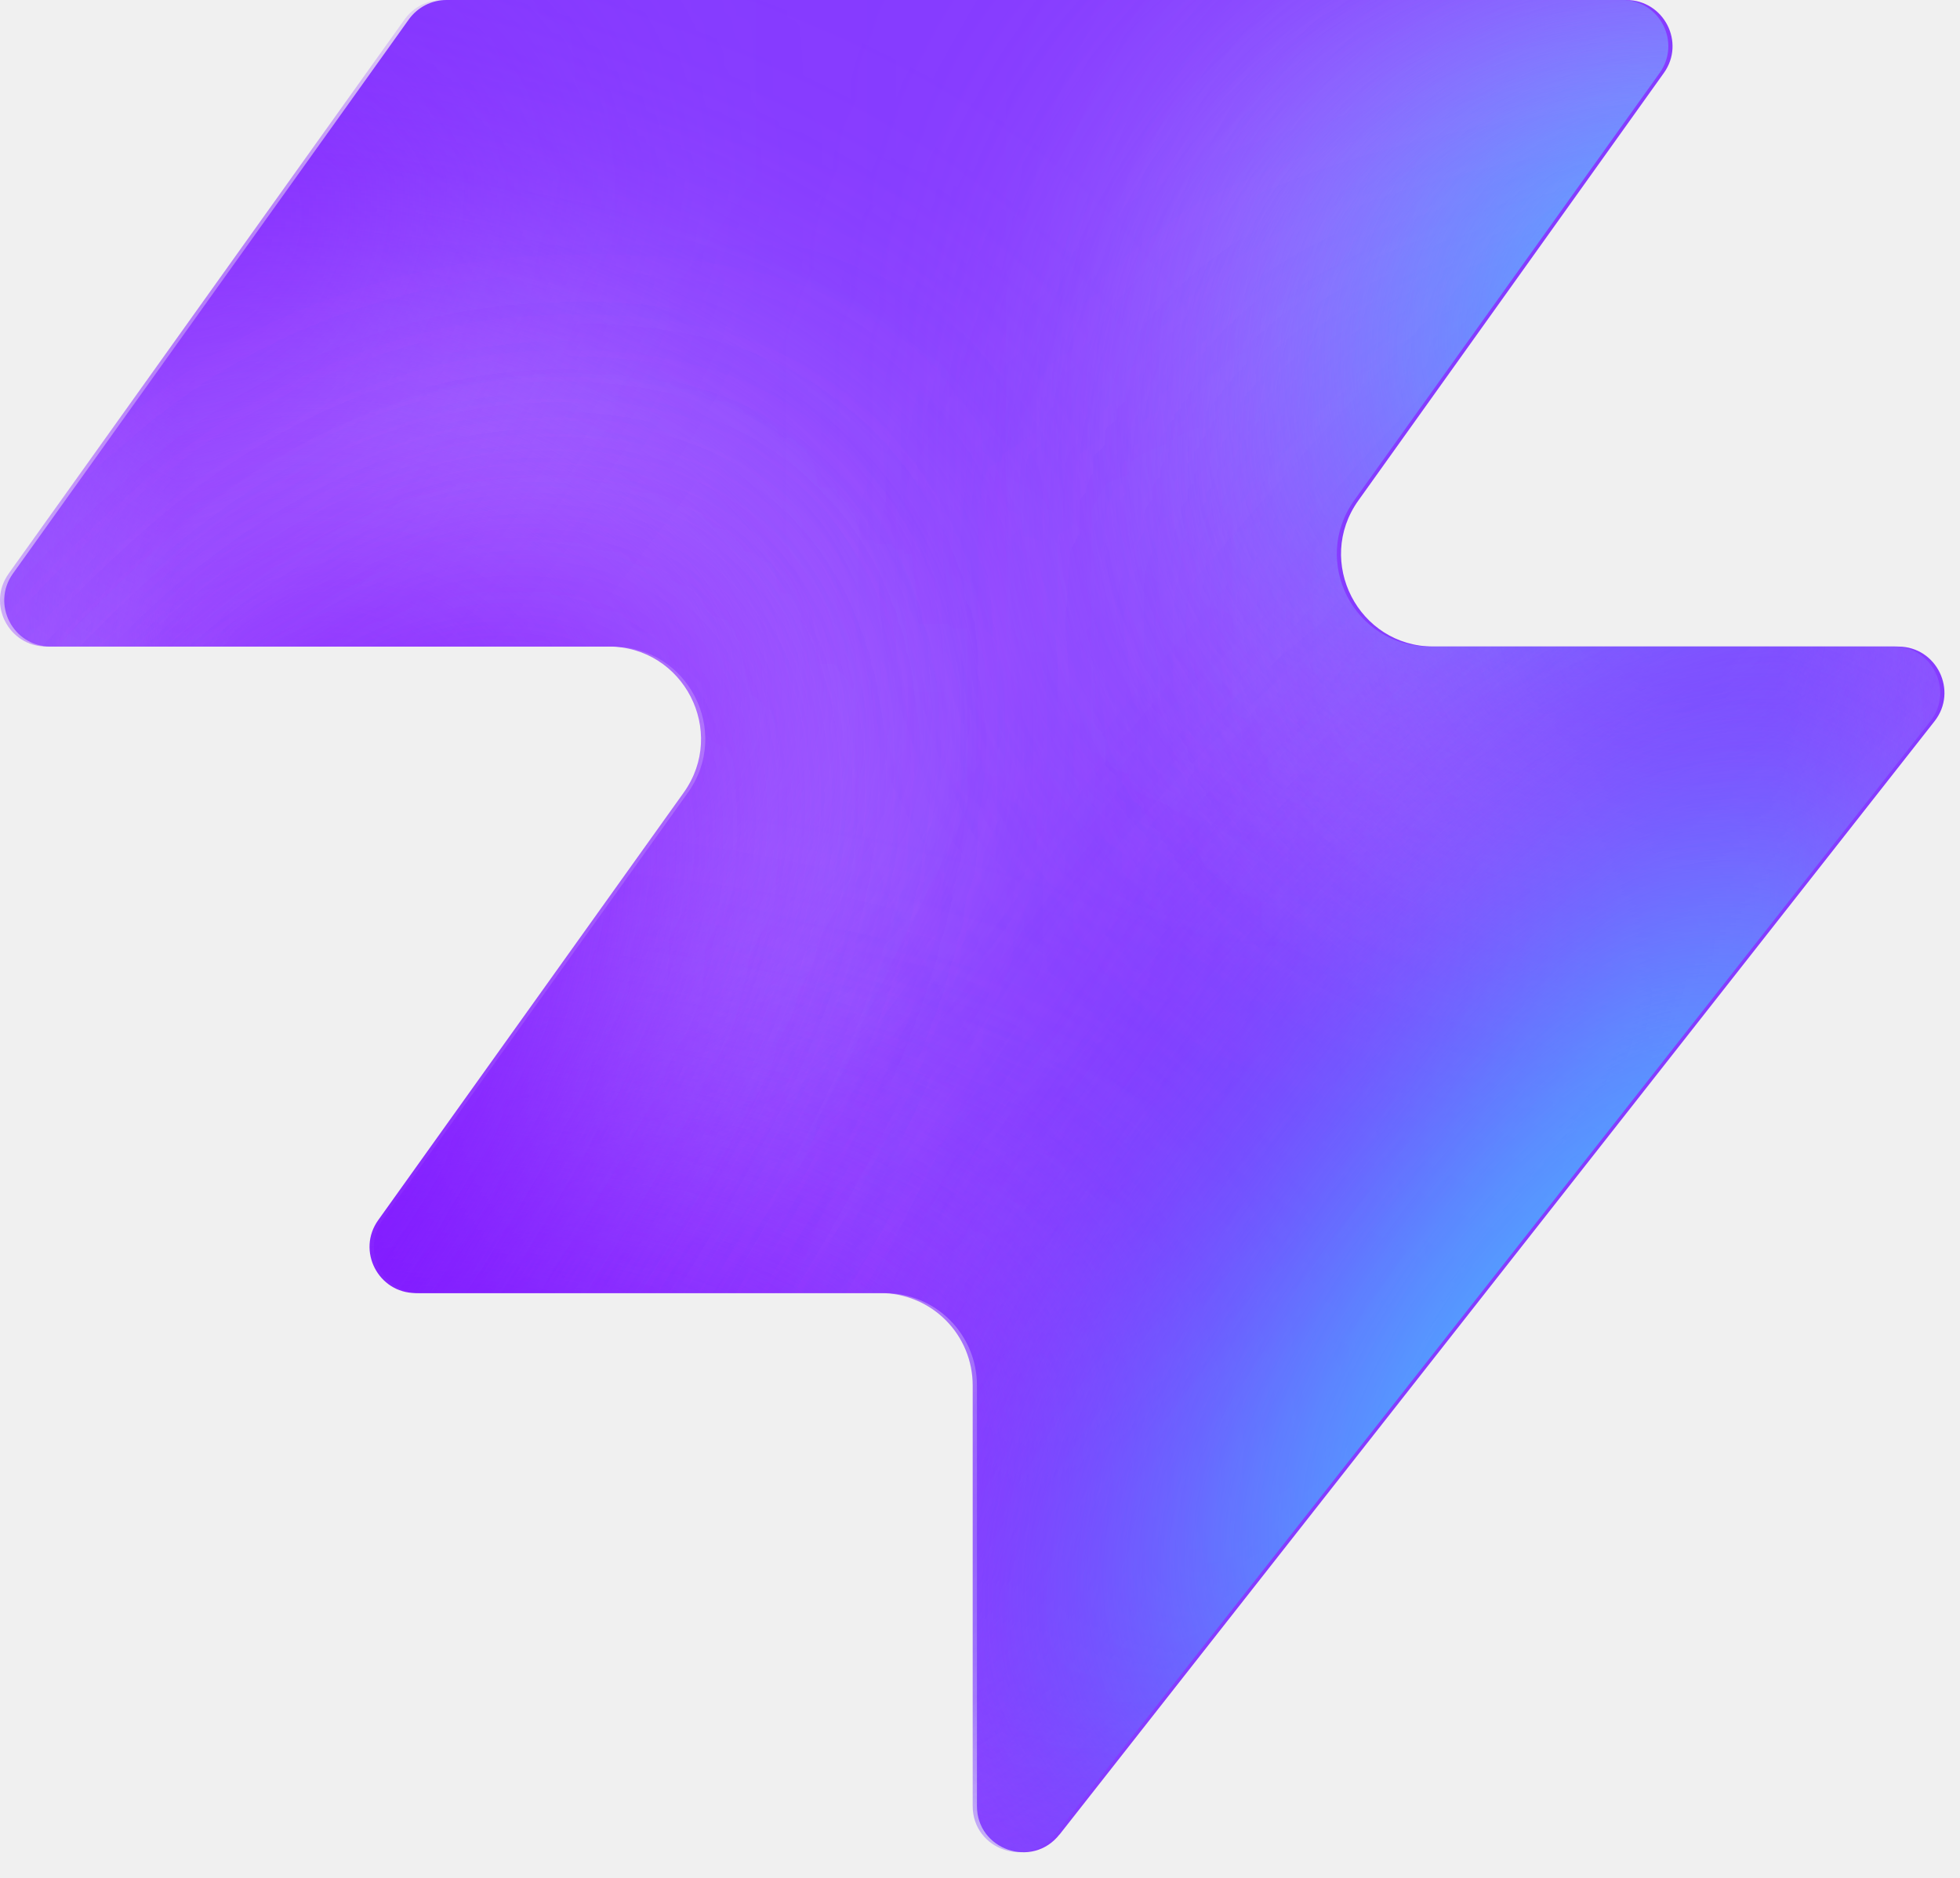
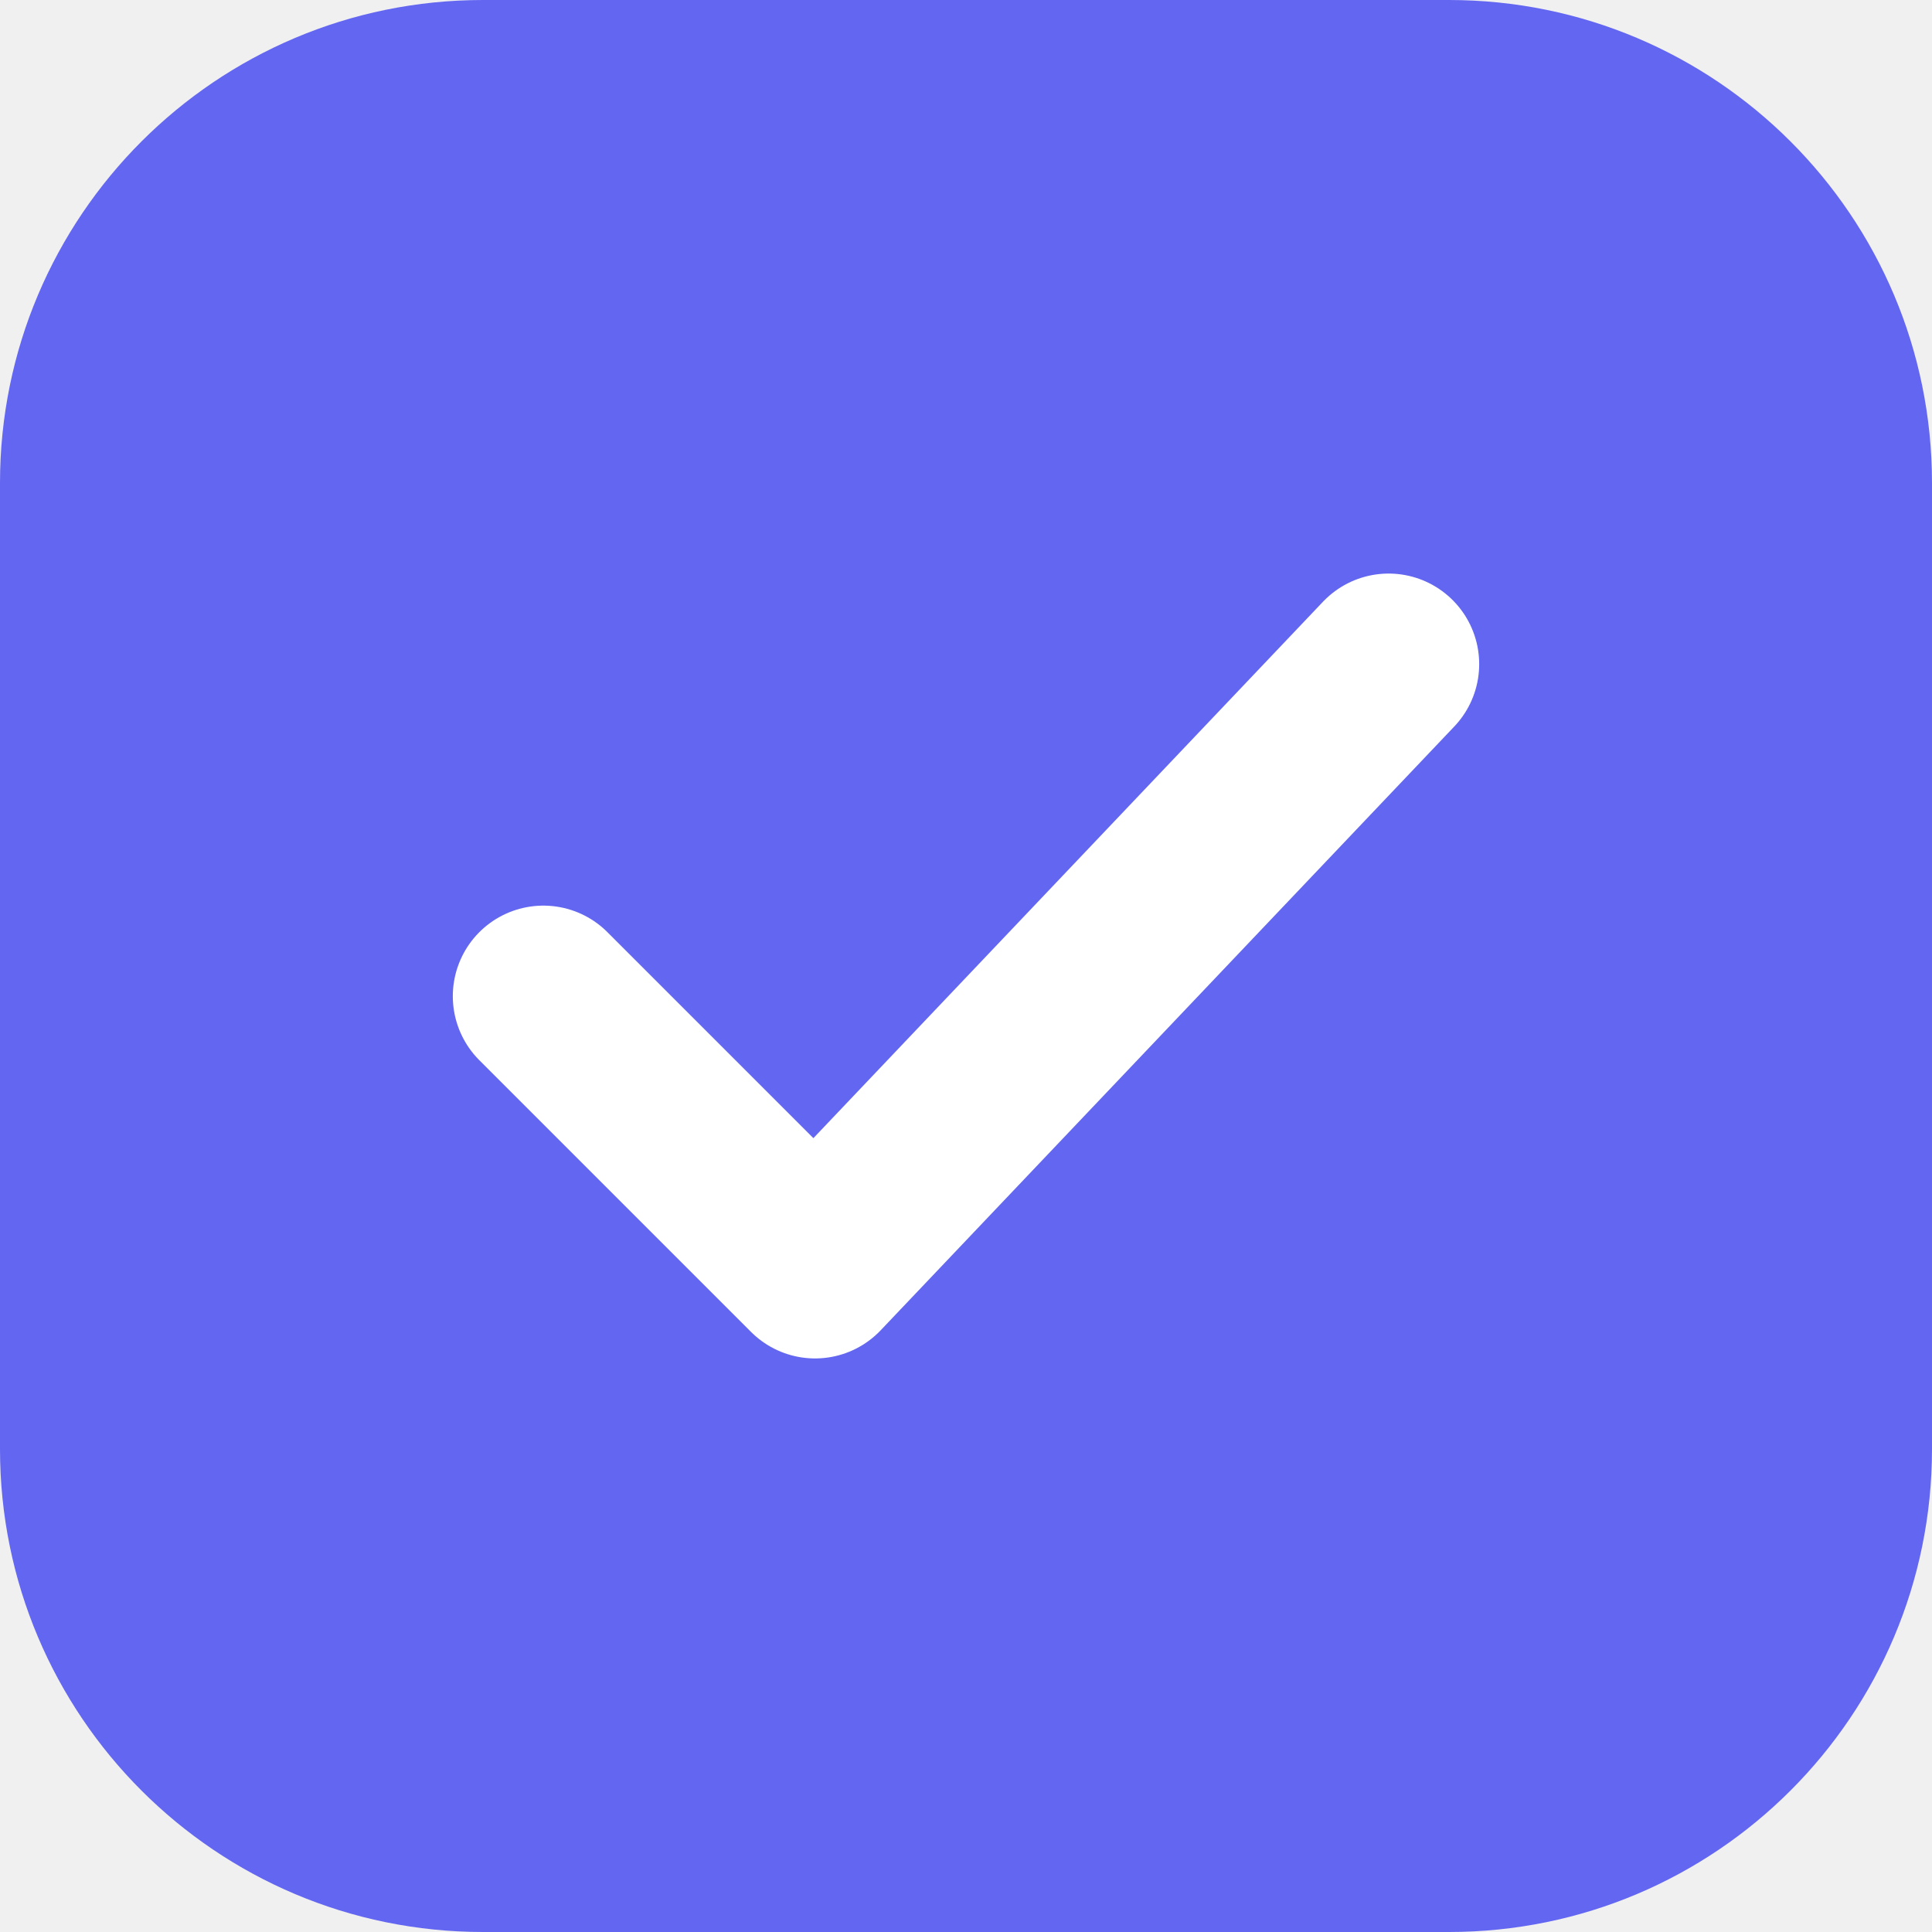
- <svg xmlns="http://www.w3.org/2000/svg" width="48" height="46" fill="none" viewBox="0 0 48 46">
-   <path fill="#863bff" d="M25.946 44.938c-.664.845-2.021.375-2.021-.698V33.937a2.26 2.26 0 0 0-2.262-2.262H10.287c-.92 0-1.456-1.04-.92-1.788l7.48-10.471c1.07-1.497 0-3.578-1.842-3.578H1.237c-.92 0-1.456-1.04-.92-1.788L10.013.474c.214-.297.556-.474.92-.474h28.894c.92 0 1.456 1.04.92 1.788l-7.48 10.471c-1.07 1.498 0 3.579 1.842 3.579h11.377c.943 0 1.473 1.088.89 1.83L25.947 44.94z" style="fill:#863bff;fill:color(display-p3 .525 .23 1);fill-opacity:1" />
-   <mask id="a" width="48" height="46" x="0" y="0" maskUnits="userSpaceOnUse" style="mask-type:alpha">
-     <path fill="#000" d="M25.842 44.938c-.664.844-2.021.375-2.021-.698V33.937a2.26 2.26 0 0 0-2.262-2.262H10.183c-.92 0-1.456-1.04-.92-1.788l7.48-10.471c1.07-1.498 0-3.579-1.842-3.579H1.133c-.92 0-1.456-1.04-.92-1.787L9.91.473c.214-.297.556-.474.92-.474h28.894c.92 0 1.456 1.04.92 1.788l-7.48 10.471c-1.07 1.498 0 3.578 1.842 3.578h11.377c.943 0 1.473 1.088.89 1.832L25.843 44.94z" style="fill:#000;fill-opacity:1" />
-   </mask>
-   <g mask="url(#a)">
-     <g filter="url(#b)">
-       <ellipse cx="5.508" cy="14.704" fill="#ede6ff" rx="5.508" ry="14.704" style="fill:#ede6ff;fill:color(display-p3 .927 .903 1);fill-opacity:1" transform="matrix(.00324 1 1 -.00324 -4.47 31.516)" />
-     </g>
-     <g filter="url(#c)">
-       <ellipse cx="10.399" cy="29.851" fill="#ede6ff" rx="10.399" ry="29.851" style="fill:#ede6ff;fill:color(display-p3 .927 .903 1);fill-opacity:1" transform="matrix(.00324 1 1 -.00324 -39.328 7.883)" />
-     </g>
-     <g filter="url(#d)">
-       <ellipse cx="5.508" cy="30.487" fill="#7e14ff" rx="5.508" ry="30.487" style="fill:#7e14ff;fill:color(display-p3 .492 .077 1);fill-opacity:1" transform="rotate(89.814 -25.913 -14.639)scale(1 -1)" />
-     </g>
-     <g filter="url(#e)">
-       <ellipse cx="5.508" cy="30.599" fill="#7e14ff" rx="5.508" ry="30.599" style="fill:#7e14ff;fill:color(display-p3 .492 .077 1);fill-opacity:1" transform="rotate(89.814 -32.644 -3.334)scale(1 -1)" />
-     </g>
-     <g filter="url(#f)">
-       <ellipse cx="5.508" cy="30.599" fill="#7e14ff" rx="5.508" ry="30.599" style="fill:#7e14ff;fill:color(display-p3 .492 .077 1);fill-opacity:1" transform="matrix(.00324 1 1 -.00324 -34.34 30.47)" />
-     </g>
-     <g filter="url(#g)">
-       <ellipse cx="14.072" cy="22.078" fill="#ede6ff" rx="14.072" ry="22.078" style="fill:#ede6ff;fill:color(display-p3 .927 .903 1);fill-opacity:1" transform="rotate(93.35 24.506 48.493)scale(-1 1)" />
-     </g>
-     <g filter="url(#h)">
-       <ellipse cx="3.47" cy="21.501" fill="#7e14ff" rx="3.47" ry="21.501" style="fill:#7e14ff;fill:color(display-p3 .492 .077 1);fill-opacity:1" transform="rotate(89.009 28.708 47.59)scale(-1 1)" />
-     </g>
-     <g filter="url(#i)">
-       <ellipse cx="3.47" cy="21.501" fill="#7e14ff" rx="3.47" ry="21.501" style="fill:#7e14ff;fill:color(display-p3 .492 .077 1);fill-opacity:1" transform="rotate(89.009 28.708 47.59)scale(-1 1)" />
-     </g>
-     <g filter="url(#j)">
-       <ellipse cx=".387" cy="8.972" fill="#7e14ff" rx="4.407" ry="29.108" style="fill:#7e14ff;fill:color(display-p3 .492 .077 1);fill-opacity:1" transform="rotate(39.51 .387 8.972)" />
-     </g>
-     <g filter="url(#k)">
-       <ellipse cx="47.523" cy="-6.092" fill="#7e14ff" rx="4.407" ry="29.108" style="fill:#7e14ff;fill:color(display-p3 .492 .077 1);fill-opacity:1" transform="rotate(37.892 47.523 -6.092)" />
-     </g>
-     <g filter="url(#l)">
-       <ellipse cx="41.412" cy="6.333" fill="#47bfff" rx="5.971" ry="9.665" style="fill:#47bfff;fill:color(display-p3 .28 .748 1);fill-opacity:1" transform="rotate(37.892 41.412 6.333)" />
-     </g>
-     <g filter="url(#m)">
-       <ellipse cx="-1.879" cy="38.332" fill="#7e14ff" rx="4.407" ry="29.108" style="fill:#7e14ff;fill:color(display-p3 .492 .077 1);fill-opacity:1" transform="rotate(37.892 -1.88 38.332)" />
-     </g>
-     <g filter="url(#n)">
-       <ellipse cx="-1.879" cy="38.332" fill="#7e14ff" rx="4.407" ry="29.108" style="fill:#7e14ff;fill:color(display-p3 .492 .077 1);fill-opacity:1" transform="rotate(37.892 -1.88 38.332)" />
-     </g>
-     <g filter="url(#o)">
-       <ellipse cx="35.651" cy="29.907" fill="#7e14ff" rx="4.407" ry="29.108" style="fill:#7e14ff;fill:color(display-p3 .492 .077 1);fill-opacity:1" transform="rotate(37.892 35.651 29.907)" />
-     </g>
-     <g filter="url(#p)">
-       <ellipse cx="38.418" cy="32.4" fill="#47bfff" rx="5.971" ry="15.297" style="fill:#47bfff;fill:color(display-p3 .28 .748 1);fill-opacity:1" transform="rotate(37.892 38.418 32.4)" />
-     </g>
-   </g>
-   <defs>
-     <filter id="b" width="60.045" height="41.654" x="-19.77" y="16.149" color-interpolation-filters="sRGB" filterUnits="userSpaceOnUse">
-       <feFlood flood-opacity="0" result="BackgroundImageFix" />
-       <feBlend in="SourceGraphic" in2="BackgroundImageFix" result="shape" />
-       <feGaussianBlur result="effect1_foregroundBlur_2002_17158" stdDeviation="7.659" />
-     </filter>
-     <filter id="c" width="90.34" height="51.437" x="-54.613" y="-7.533" color-interpolation-filters="sRGB" filterUnits="userSpaceOnUse">
-       <feFlood flood-opacity="0" result="BackgroundImageFix" />
-       <feBlend in="SourceGraphic" in2="BackgroundImageFix" result="shape" />
-       <feGaussianBlur result="effect1_foregroundBlur_2002_17158" stdDeviation="7.659" />
-     </filter>
-     <filter id="d" width="79.355" height="29.4" x="-49.64" y="2.03" color-interpolation-filters="sRGB" filterUnits="userSpaceOnUse">
-       <feFlood flood-opacity="0" result="BackgroundImageFix" />
-       <feBlend in="SourceGraphic" in2="BackgroundImageFix" result="shape" />
-       <feGaussianBlur result="effect1_foregroundBlur_2002_17158" stdDeviation="4.596" />
-     </filter>
-     <filter id="e" width="79.579" height="29.4" x="-45.045" y="20.029" color-interpolation-filters="sRGB" filterUnits="userSpaceOnUse">
-       <feFlood flood-opacity="0" result="BackgroundImageFix" />
-       <feBlend in="SourceGraphic" in2="BackgroundImageFix" result="shape" />
-       <feGaussianBlur result="effect1_foregroundBlur_2002_17158" stdDeviation="4.596" />
-     </filter>
-     <filter id="f" width="79.579" height="29.4" x="-43.513" y="21.178" color-interpolation-filters="sRGB" filterUnits="userSpaceOnUse">
-       <feFlood flood-opacity="0" result="BackgroundImageFix" />
-       <feBlend in="SourceGraphic" in2="BackgroundImageFix" result="shape" />
-       <feGaussianBlur result="effect1_foregroundBlur_2002_17158" stdDeviation="4.596" />
-     </filter>
-     <filter id="g" width="74.749" height="58.852" x="15.756" y="-17.901" color-interpolation-filters="sRGB" filterUnits="userSpaceOnUse">
-       <feFlood flood-opacity="0" result="BackgroundImageFix" />
-       <feBlend in="SourceGraphic" in2="BackgroundImageFix" result="shape" />
-       <feGaussianBlur result="effect1_foregroundBlur_2002_17158" stdDeviation="7.659" />
-     </filter>
-     <filter id="h" width="61.377" height="25.362" x="23.548" y="2.284" color-interpolation-filters="sRGB" filterUnits="userSpaceOnUse">
-       <feFlood flood-opacity="0" result="BackgroundImageFix" />
-       <feBlend in="SourceGraphic" in2="BackgroundImageFix" result="shape" />
-       <feGaussianBlur result="effect1_foregroundBlur_2002_17158" stdDeviation="4.596" />
-     </filter>
-     <filter id="i" width="61.377" height="25.362" x="23.548" y="2.284" color-interpolation-filters="sRGB" filterUnits="userSpaceOnUse">
-       <feFlood flood-opacity="0" result="BackgroundImageFix" />
-       <feBlend in="SourceGraphic" in2="BackgroundImageFix" result="shape" />
-       <feGaussianBlur result="effect1_foregroundBlur_2002_17158" stdDeviation="4.596" />
-     </filter>
-     <filter id="j" width="56.045" height="63.649" x="-27.636" y="-22.853" color-interpolation-filters="sRGB" filterUnits="userSpaceOnUse">
-       <feFlood flood-opacity="0" result="BackgroundImageFix" />
-       <feBlend in="SourceGraphic" in2="BackgroundImageFix" result="shape" />
-       <feGaussianBlur result="effect1_foregroundBlur_2002_17158" stdDeviation="4.596" />
-     </filter>
-     <filter id="k" width="54.814" height="64.646" x="20.116" y="-38.415" color-interpolation-filters="sRGB" filterUnits="userSpaceOnUse">
-       <feFlood flood-opacity="0" result="BackgroundImageFix" />
-       <feBlend in="SourceGraphic" in2="BackgroundImageFix" result="shape" />
-       <feGaussianBlur result="effect1_foregroundBlur_2002_17158" stdDeviation="4.596" />
-     </filter>
-     <filter id="l" width="33.541" height="35.313" x="24.641" y="-11.323" color-interpolation-filters="sRGB" filterUnits="userSpaceOnUse">
-       <feFlood flood-opacity="0" result="BackgroundImageFix" />
-       <feBlend in="SourceGraphic" in2="BackgroundImageFix" result="shape" />
-       <feGaussianBlur result="effect1_foregroundBlur_2002_17158" stdDeviation="4.596" />
-     </filter>
-     <filter id="m" width="54.814" height="64.646" x="-29.286" y="6.009" color-interpolation-filters="sRGB" filterUnits="userSpaceOnUse">
-       <feFlood flood-opacity="0" result="BackgroundImageFix" />
-       <feBlend in="SourceGraphic" in2="BackgroundImageFix" result="shape" />
-       <feGaussianBlur result="effect1_foregroundBlur_2002_17158" stdDeviation="4.596" />
-     </filter>
-     <filter id="n" width="54.814" height="64.646" x="-29.286" y="6.009" color-interpolation-filters="sRGB" filterUnits="userSpaceOnUse">
-       <feFlood flood-opacity="0" result="BackgroundImageFix" />
-       <feBlend in="SourceGraphic" in2="BackgroundImageFix" result="shape" />
-       <feGaussianBlur result="effect1_foregroundBlur_2002_17158" stdDeviation="4.596" />
-     </filter>
-     <filter id="o" width="54.814" height="64.646" x="8.244" y="-2.416" color-interpolation-filters="sRGB" filterUnits="userSpaceOnUse">
-       <feFlood flood-opacity="0" result="BackgroundImageFix" />
-       <feBlend in="SourceGraphic" in2="BackgroundImageFix" result="shape" />
-       <feGaussianBlur result="effect1_foregroundBlur_2002_17158" stdDeviation="4.596" />
-     </filter>
-     <filter id="p" width="39.409" height="43.623" x="18.713" y="10.588" color-interpolation-filters="sRGB" filterUnits="userSpaceOnUse">
-       <feFlood flood-opacity="0" result="BackgroundImageFix" />
-       <feBlend in="SourceGraphic" in2="BackgroundImageFix" result="shape" />
-       <feGaussianBlur result="effect1_foregroundBlur_2002_17158" stdDeviation="4.596" />
-     </filter>
-   </defs>
+ <svg xmlns="http://www.w3.org/2000/svg" viewBox="0 0 32 32" fill="none">
+   <rect width="32" height="32" rx="8" fill="#6366f1" />
+   <path d="M9 16.5L13.5 21L23 11" stroke="white" stroke-width="3" stroke-linecap="round" stroke-linejoin="round" />
</svg>
